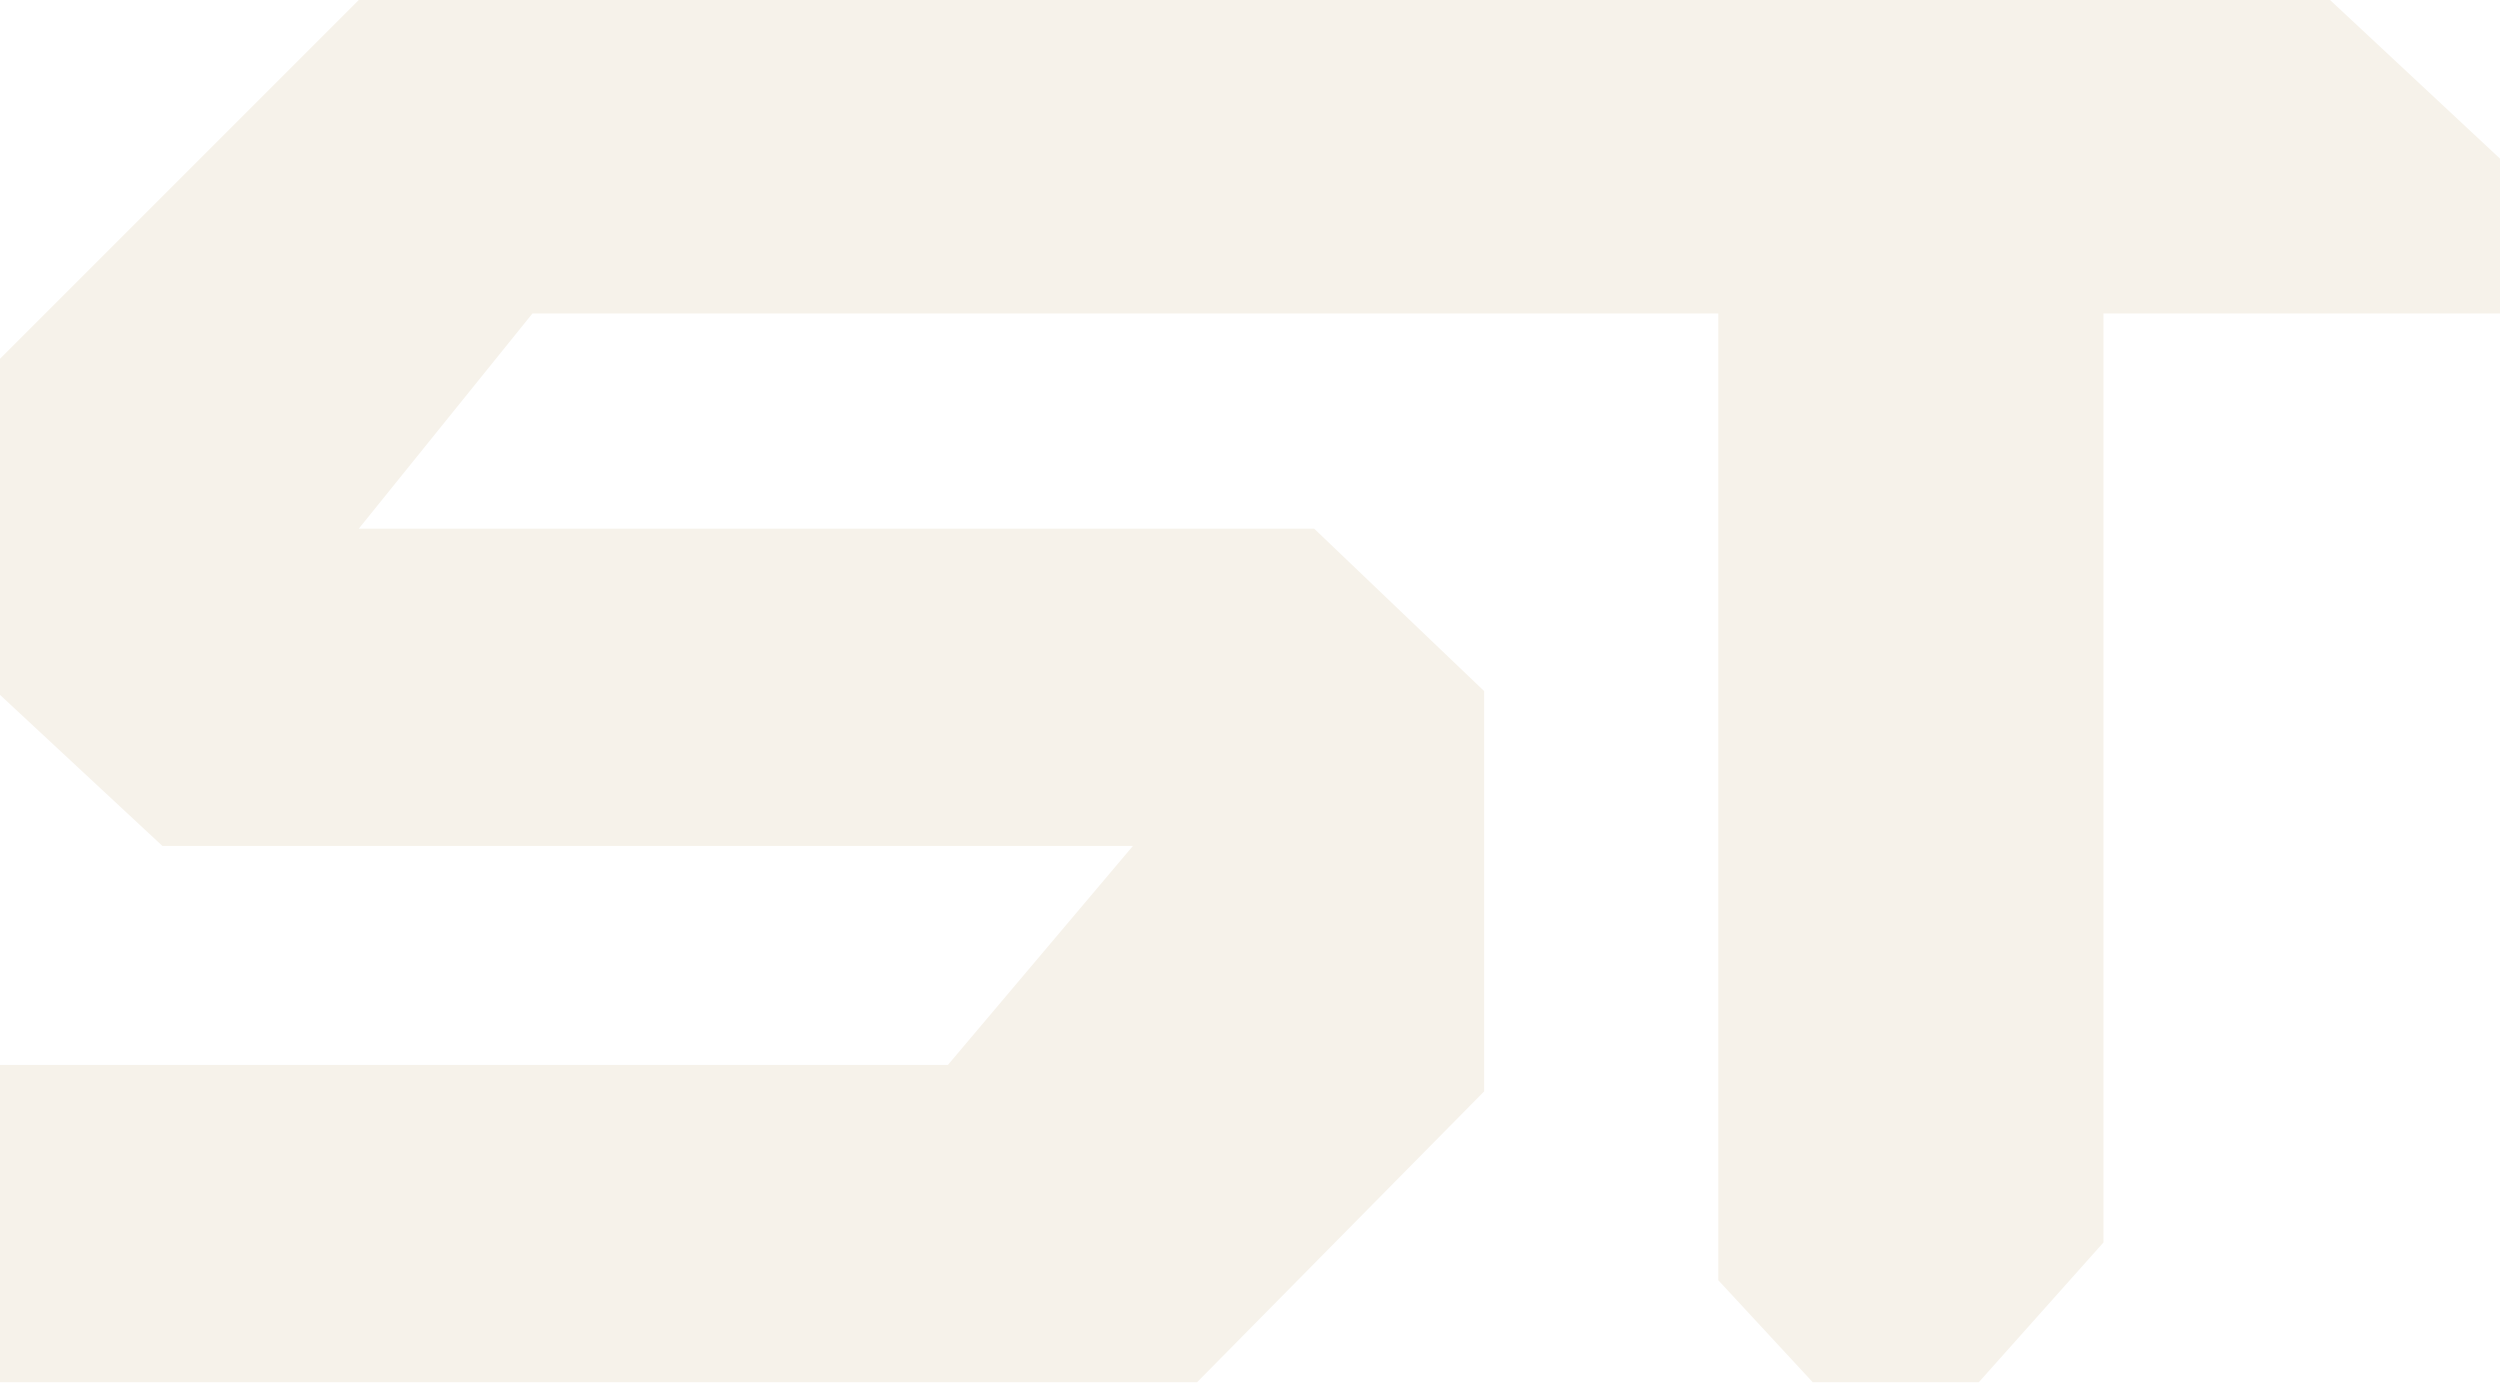
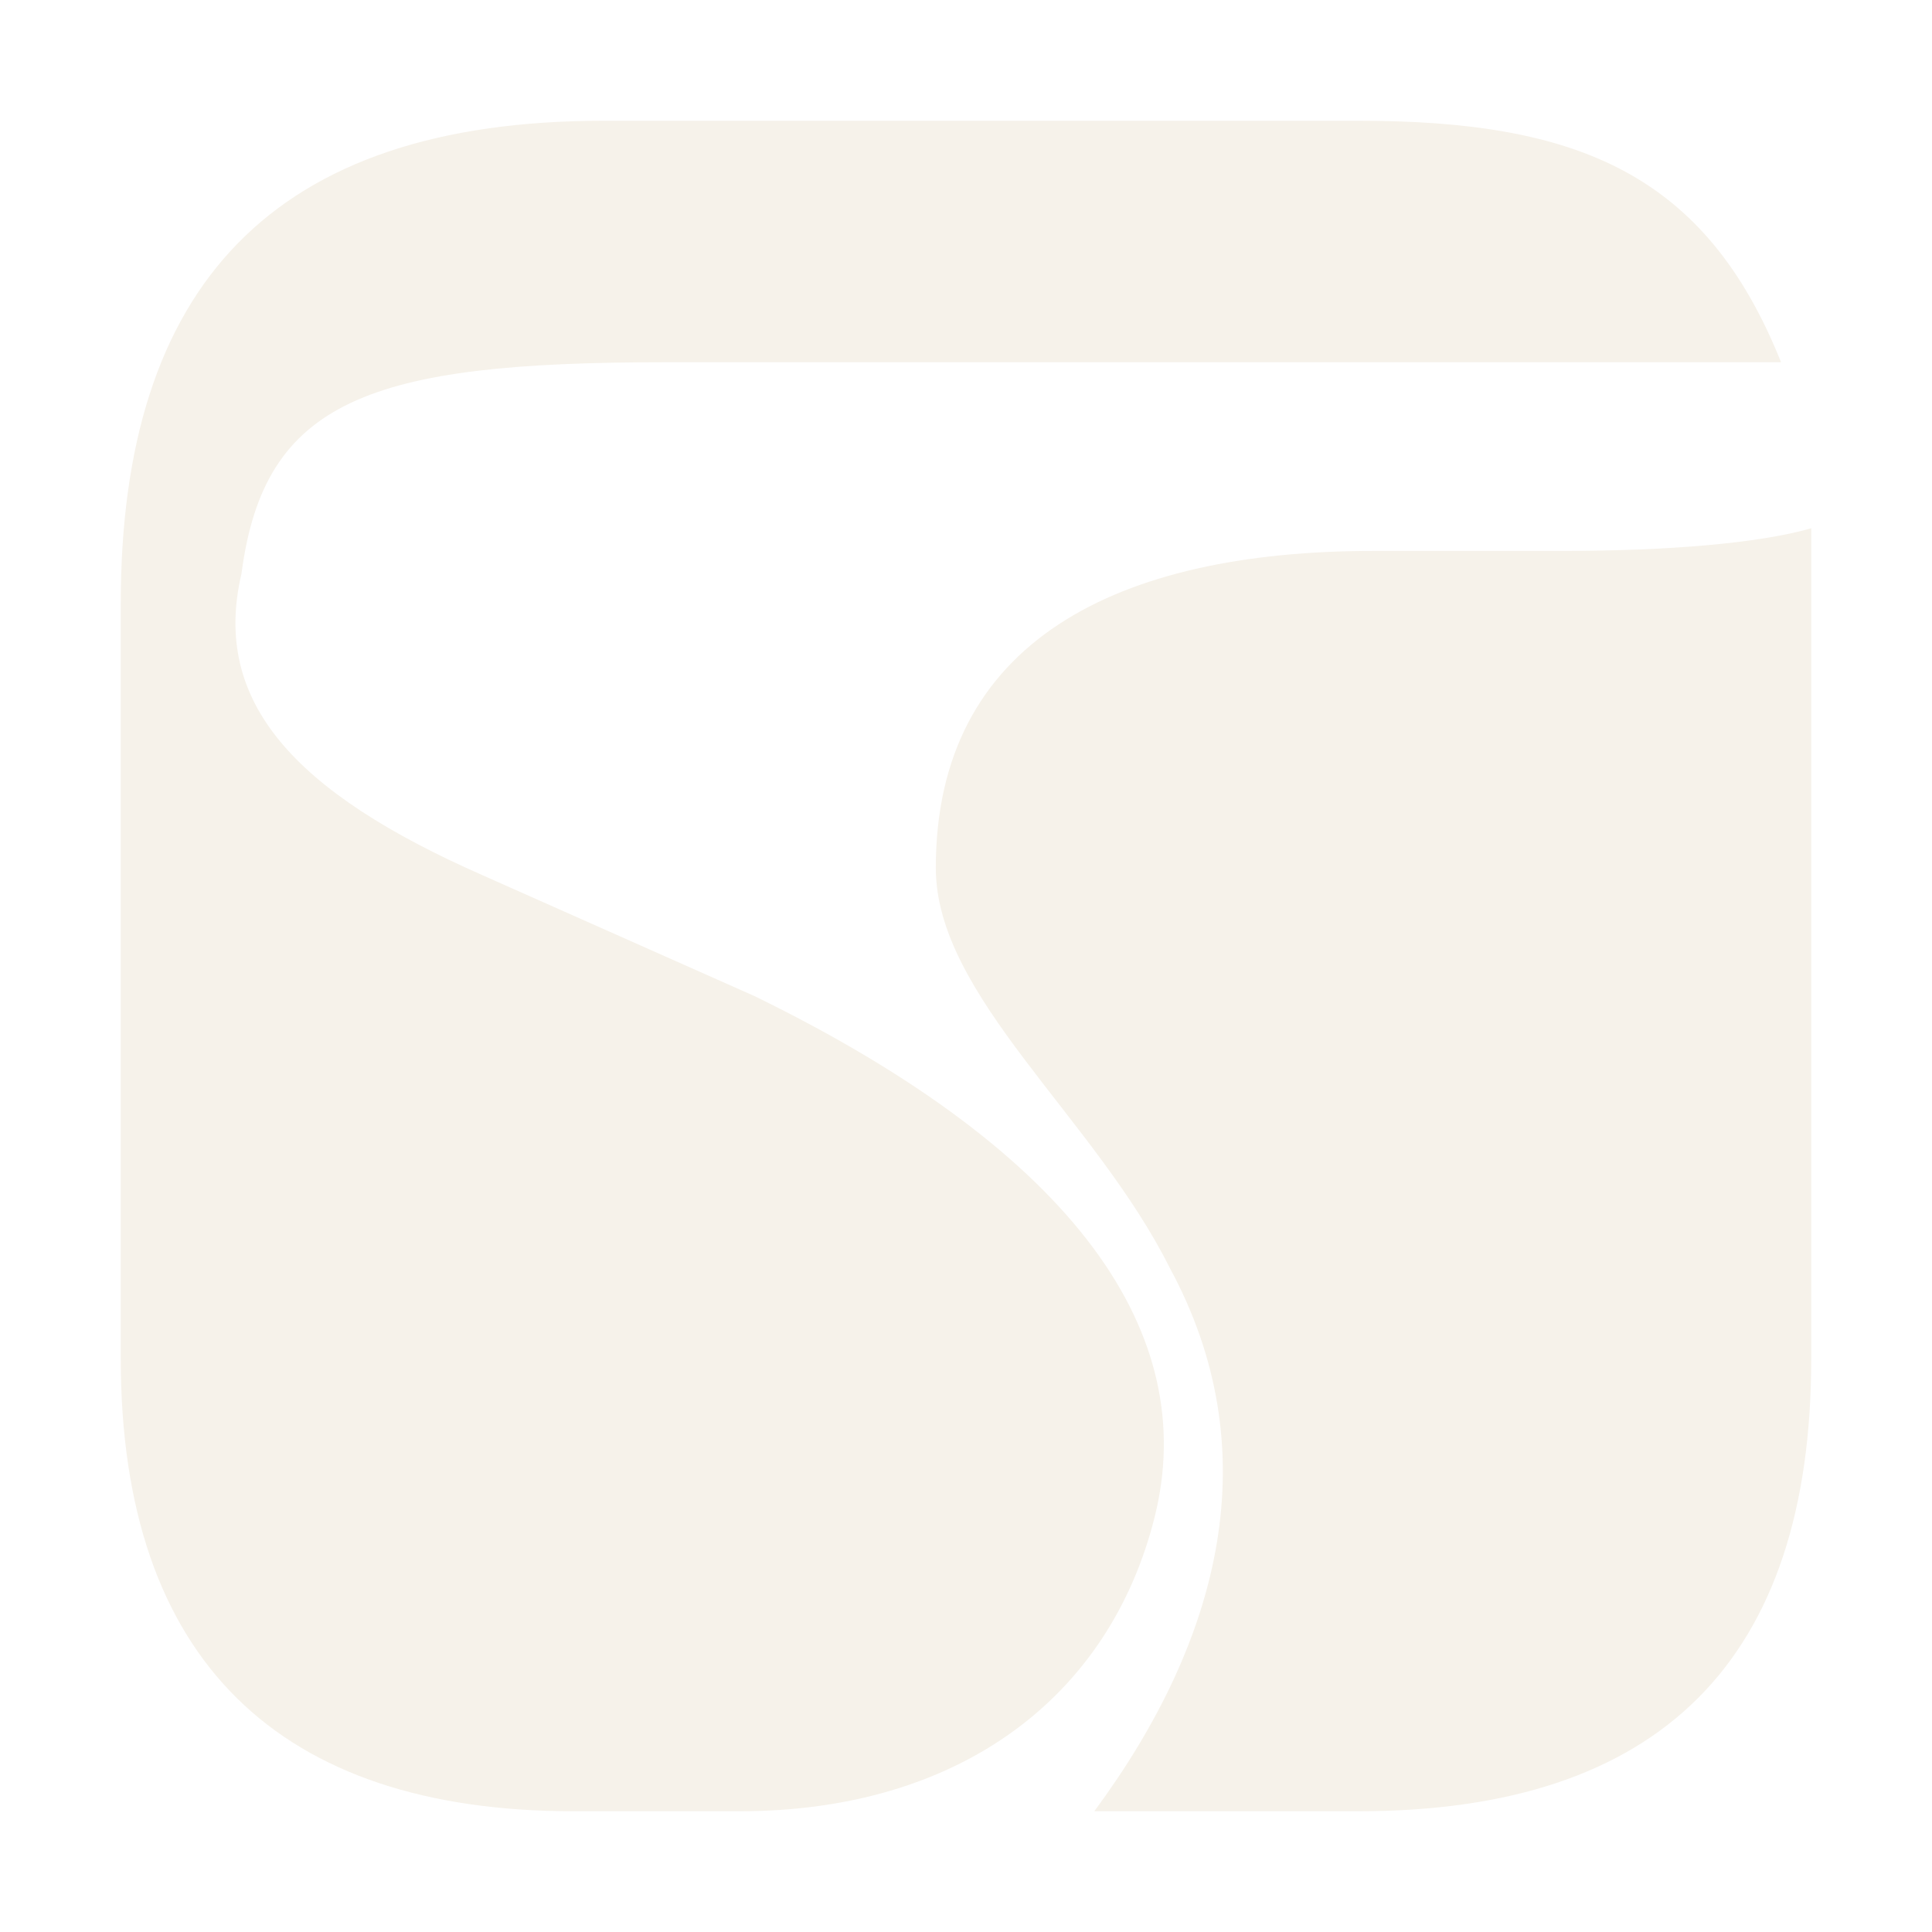
- <svg xmlns="http://www.w3.org/2000/svg" viewBox="0 0 662 366">
-   <path fill="#f6f2ea" d="M95 0h522l45 42v41H557v246l-33 37h-44l-25-27V83H141l-46 57h253l45 43v106l-76 77H0v-84h251l49-58H43L0 184V95Z" />
+ <svg xmlns="http://www.w3.org/2000/svg" viewBox="0 0 256 256">
+   <g class="mark" fill="#f6f2ea">
+     <path d="M80 16H180C209 16 226 23 236 48H88C49 48 35 53 32 76C28 93 39 105 64 116L100 132C143 153 159 177 153 201C147 225 127 240 98 240H76C37 240 16 220 16 180V80C16 38 36 16 80 16Z" />
+     <path d="M240 70V180C240 220 220 240 180 240H145C162 217 168 192 155 168C145 148 124 132 124 115C124 85 148 73 182 73H207C221 73 233 72 240 70Z" />
+   </g>
</svg>
